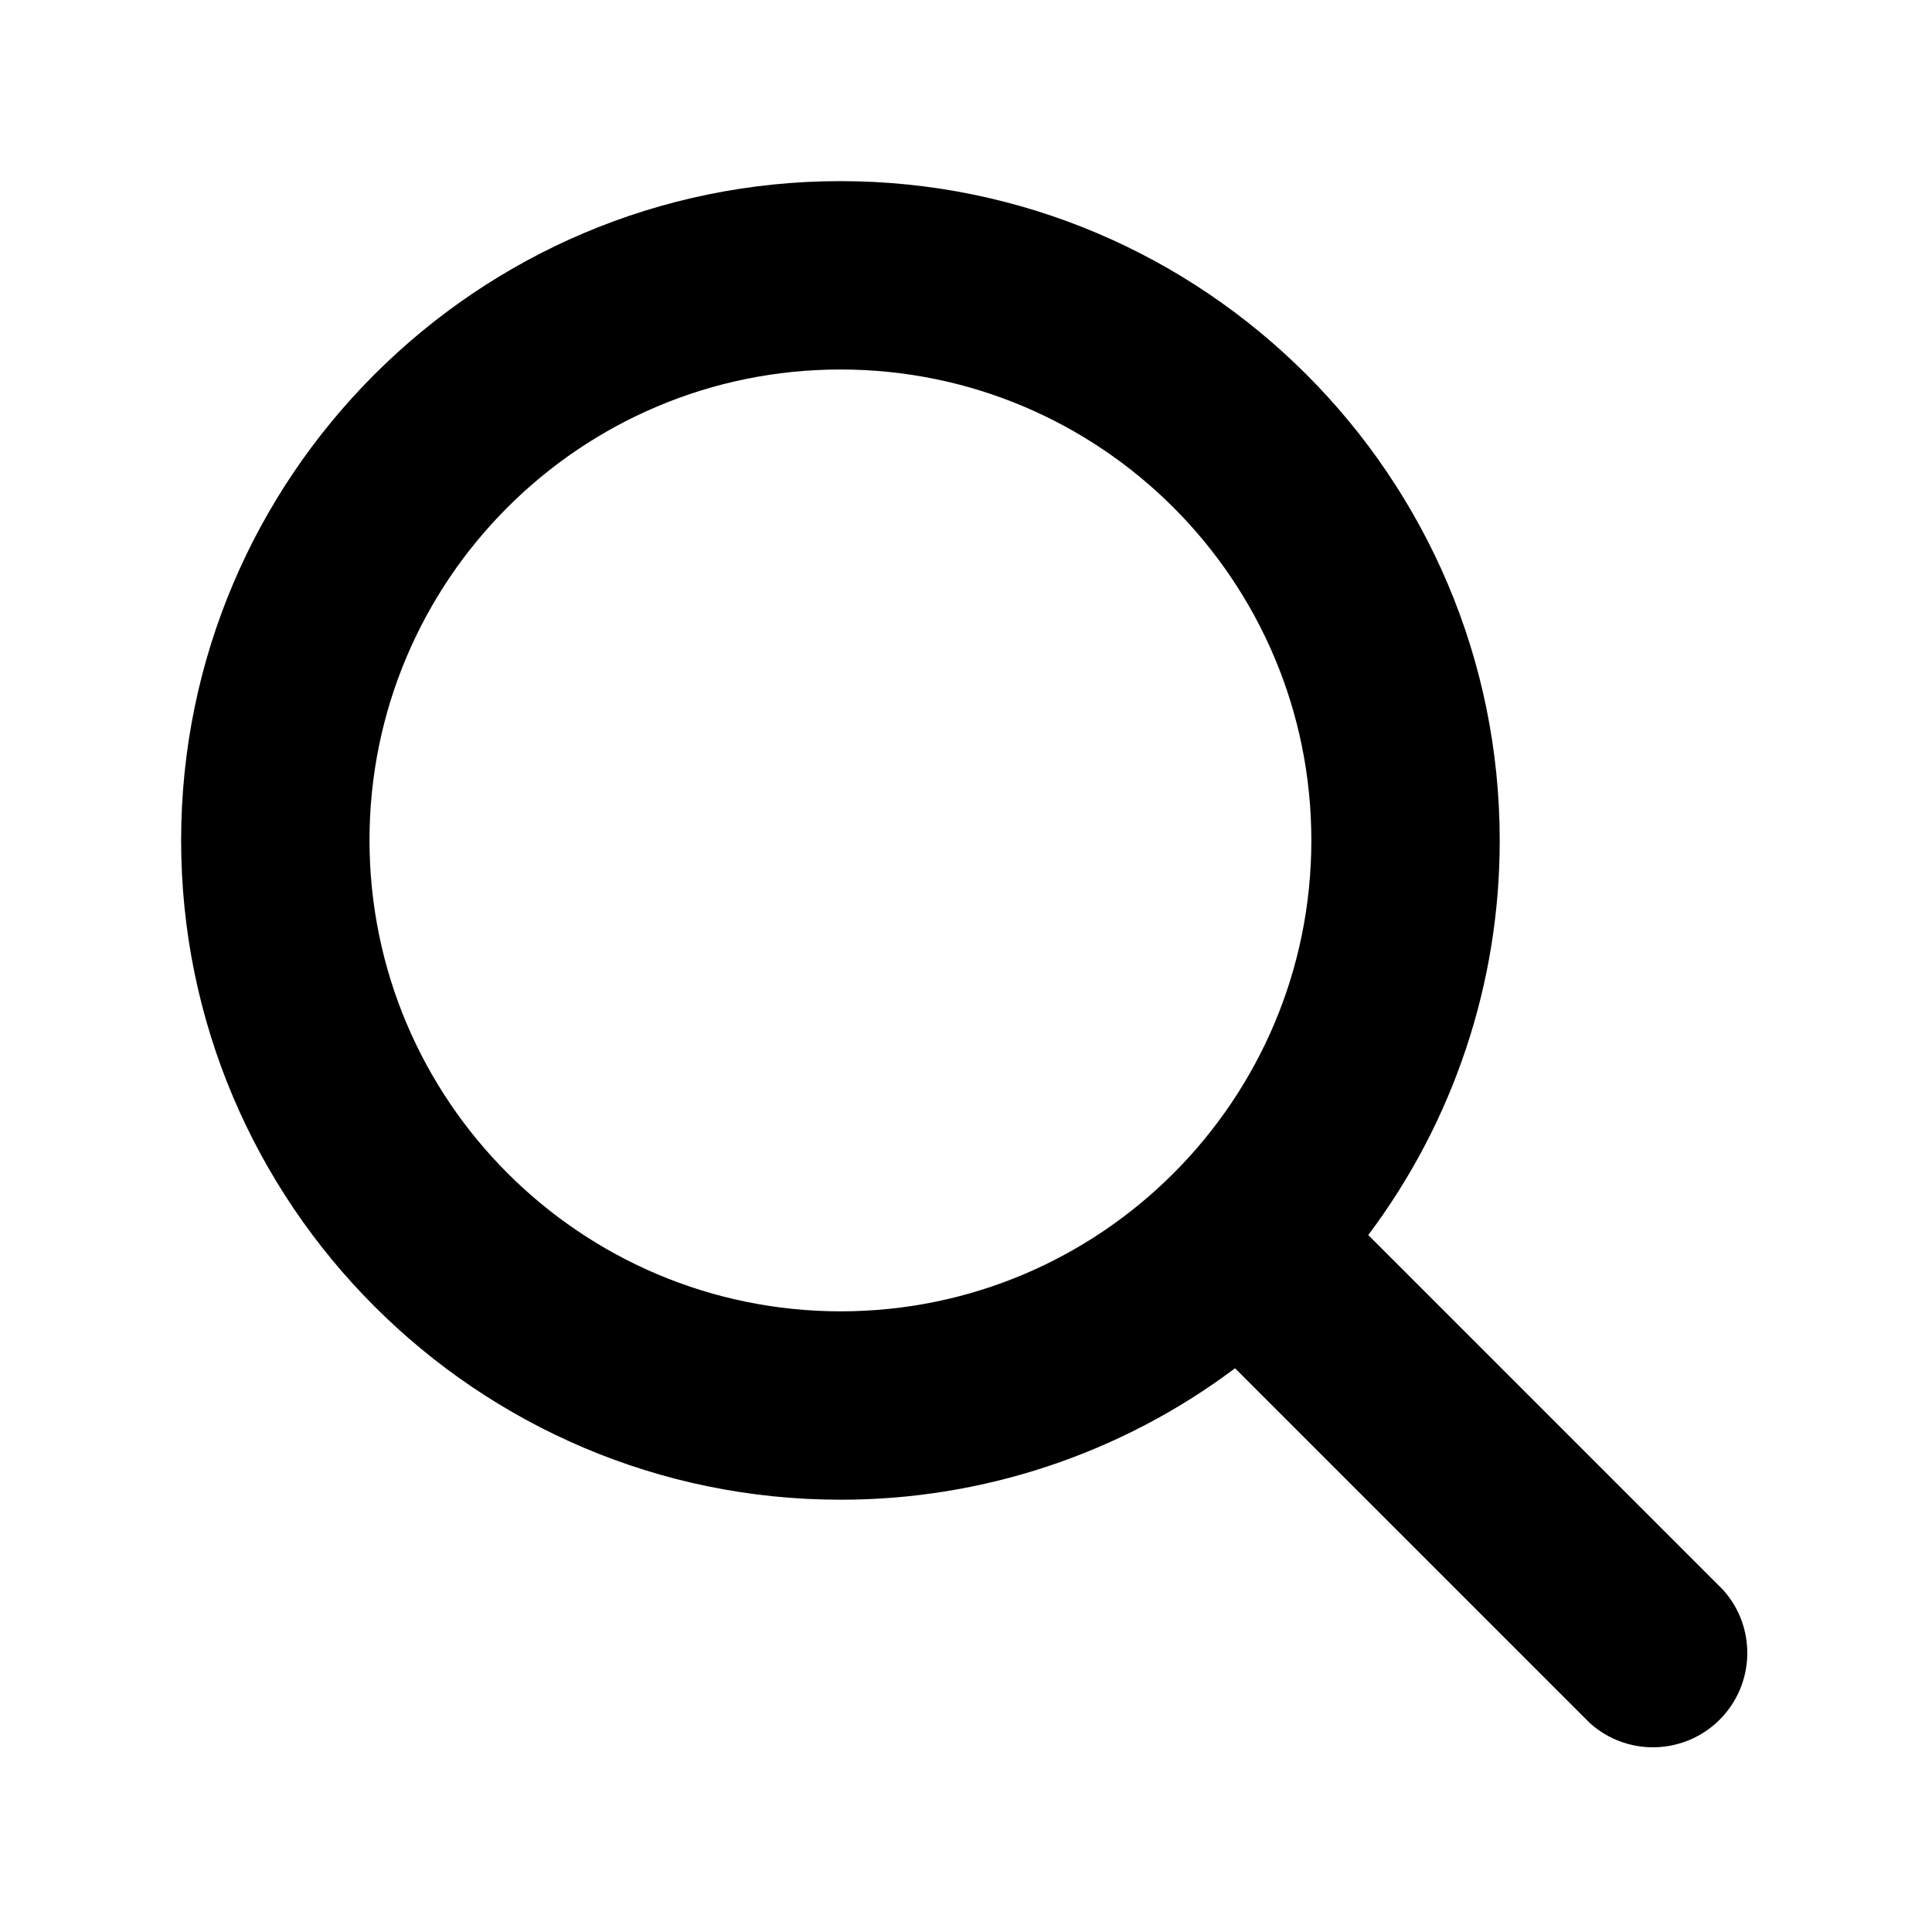
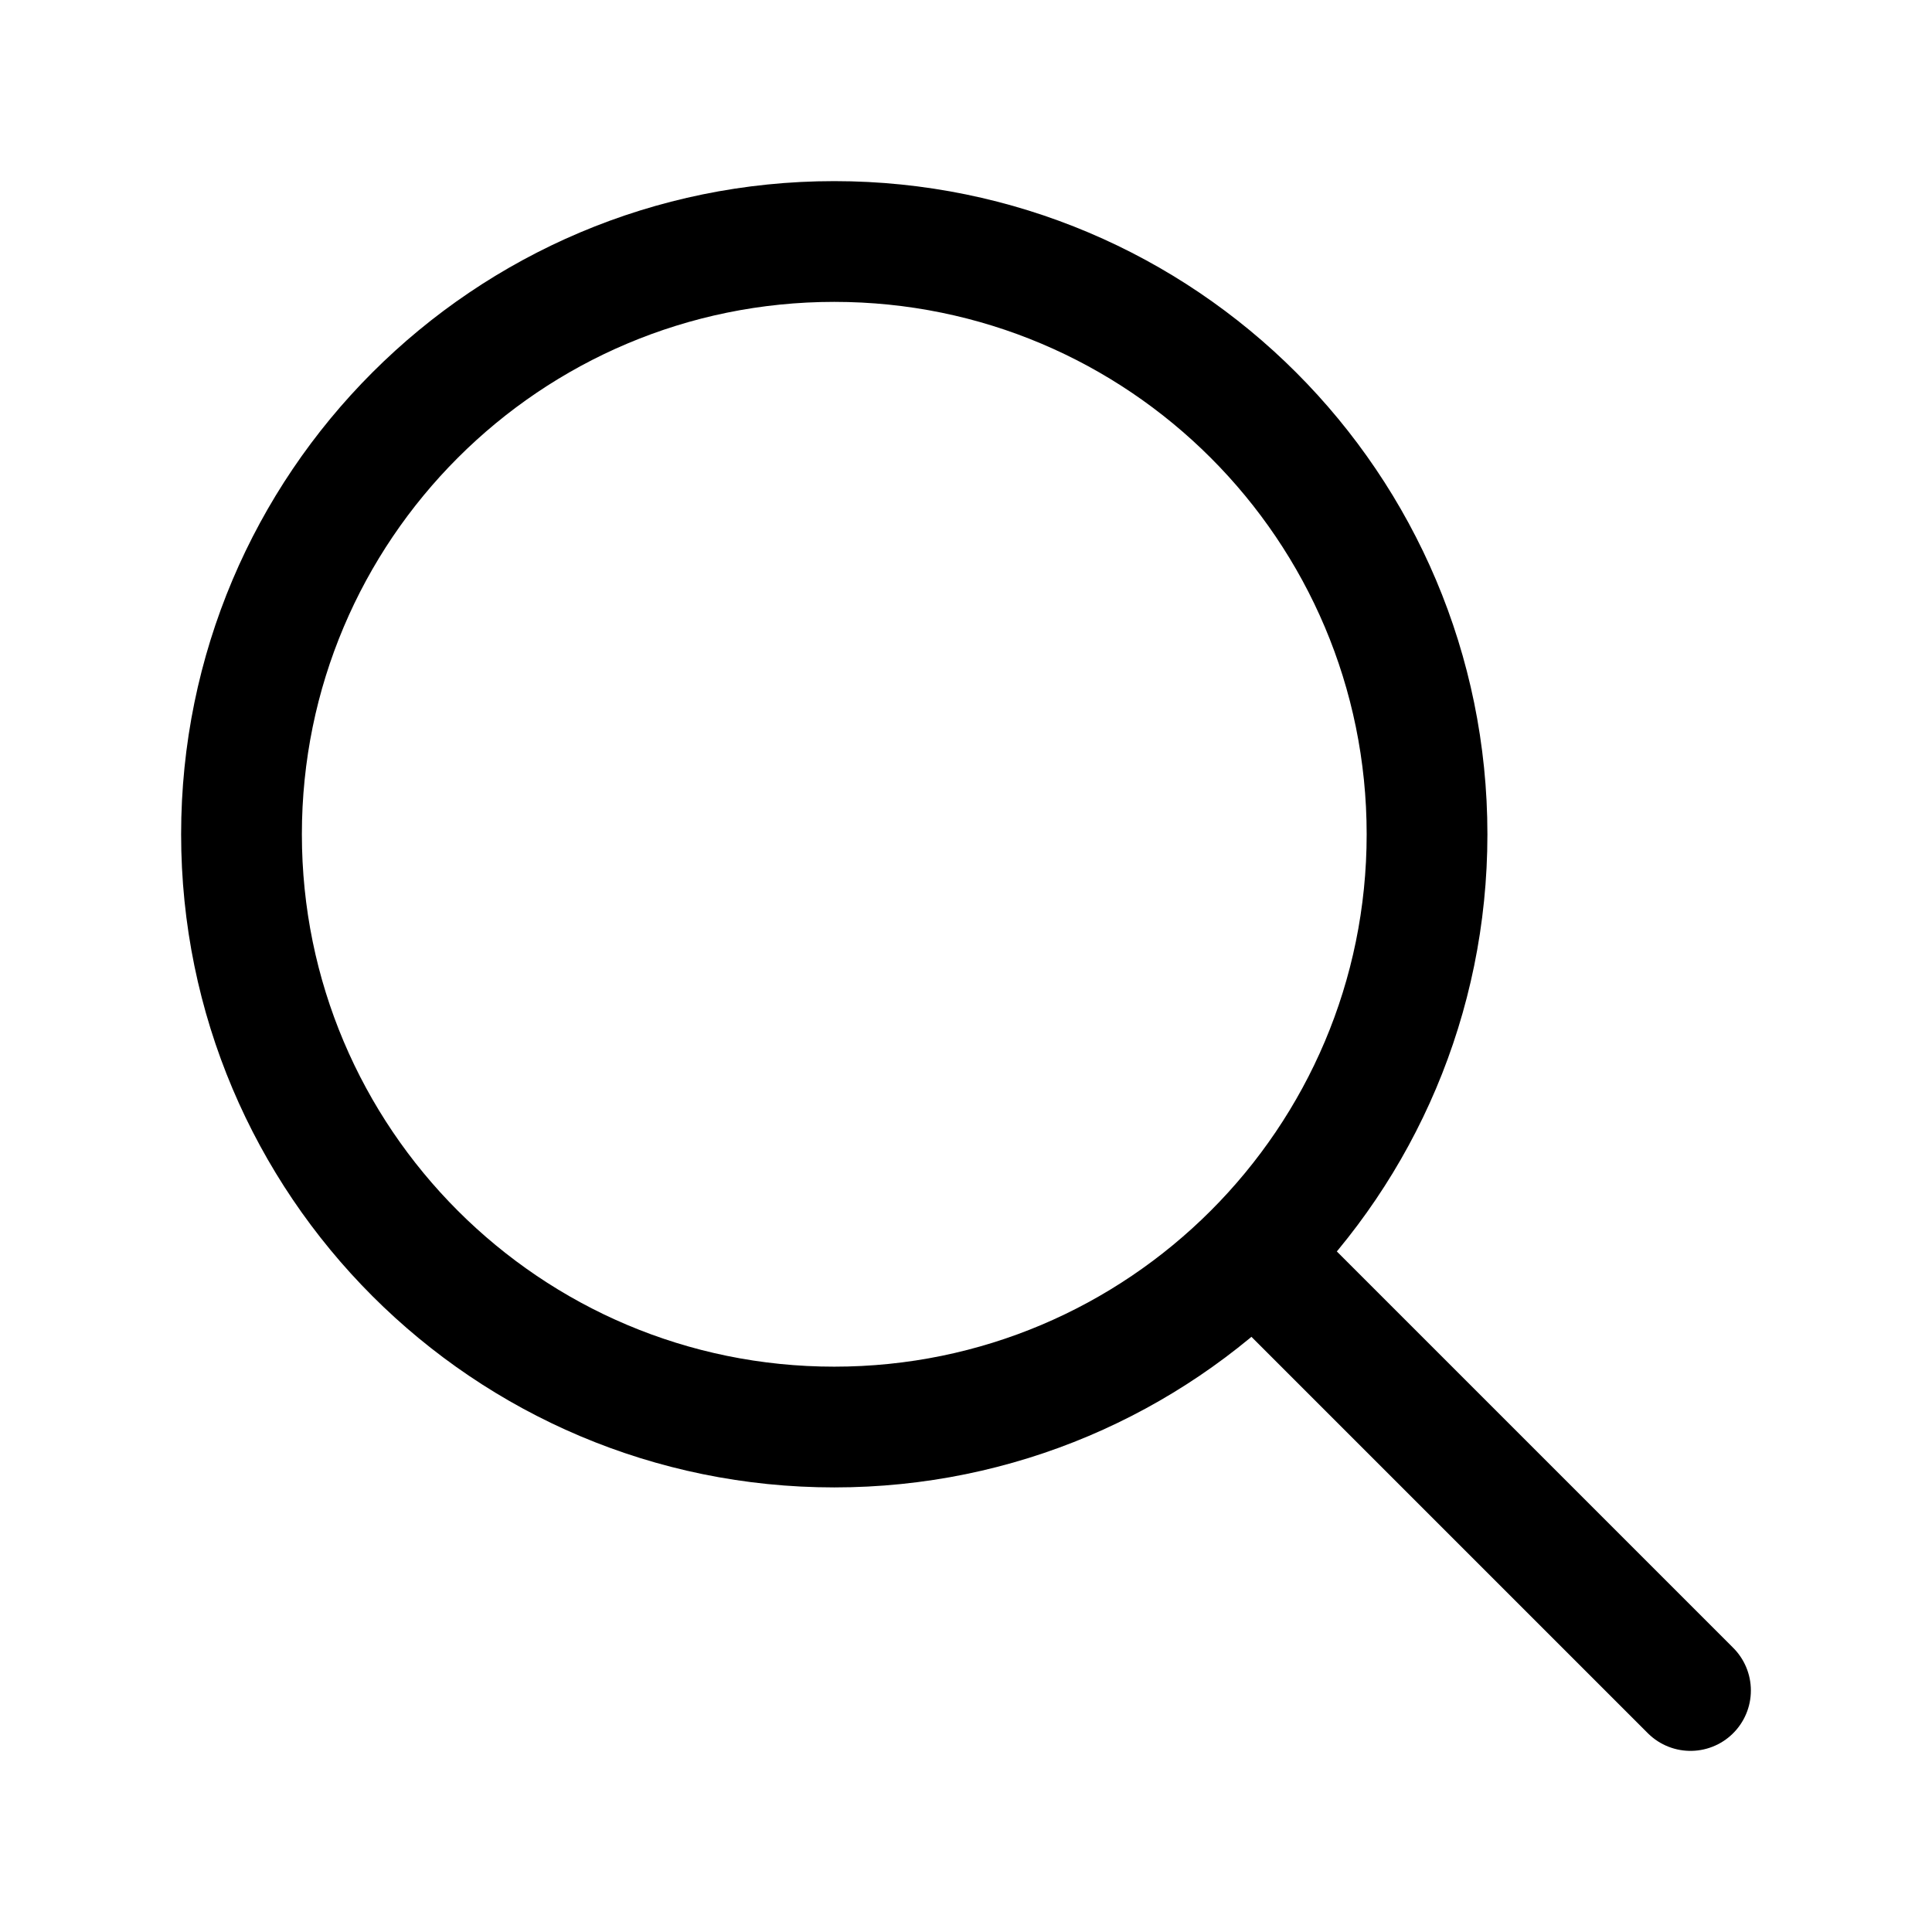
<svg xmlns="http://www.w3.org/2000/svg" class="ionicon" viewBox="0 0 512 512">
-   <path d="M456.69 421.39L362.6 327.3a173.81 173.81 0 0034.84-104.58C397.44 126.38 319.06 48 222.72 48S48 126.38 48 222.72s78.38 174.72 174.72 174.72A173.81 173.81 0 00327.3 362.6l94.09 94.09a25 25 0 0035.3-35.3zM97.92 222.72a124.8 124.8 0 11124.8 124.8 124.95 124.95 0 01-124.8-124.8z" />
+   <path d="M221.09 64a157.09 157.09 0 10157.09 157.09A157.1 157.1 0 00221.09 64z" fill="none" stroke="currentColor" stroke-miterlimit="10" stroke-width="32" />
+   <path fill="none" stroke="currentColor" stroke-linecap="round" stroke-miterlimit="10" stroke-width="32" d="M338.29 338.29L448 448" />
</svg>
